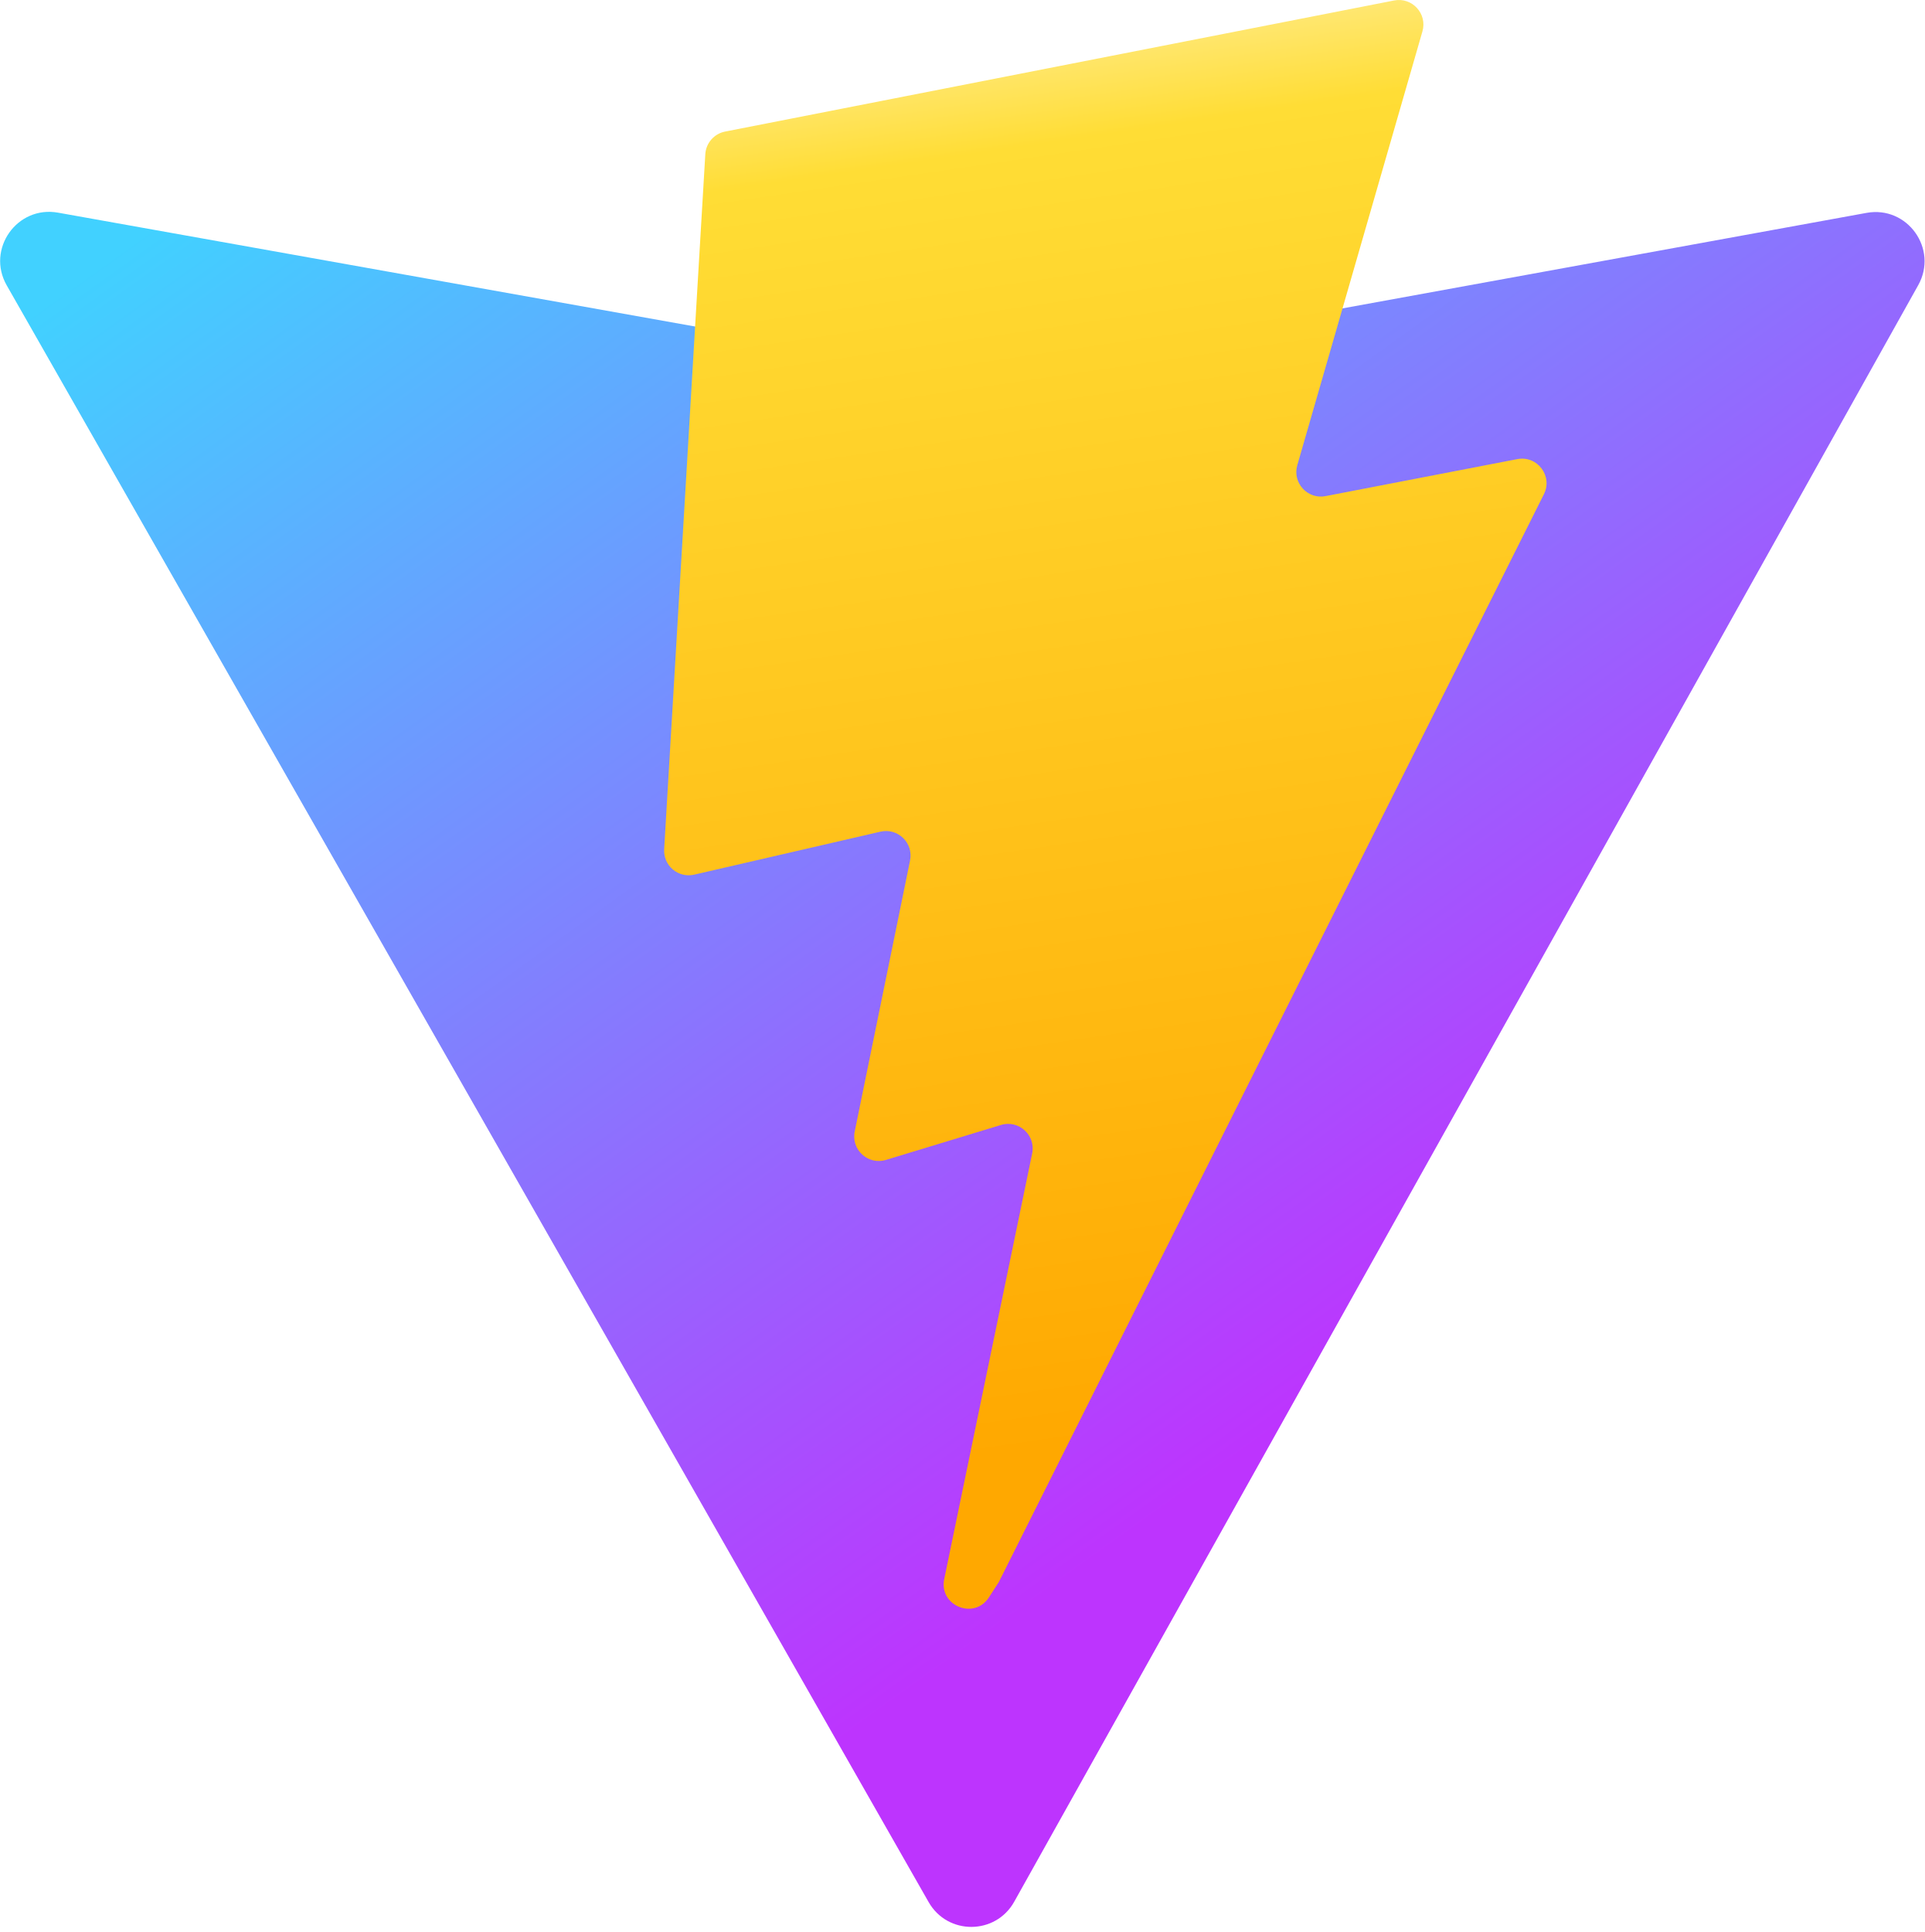
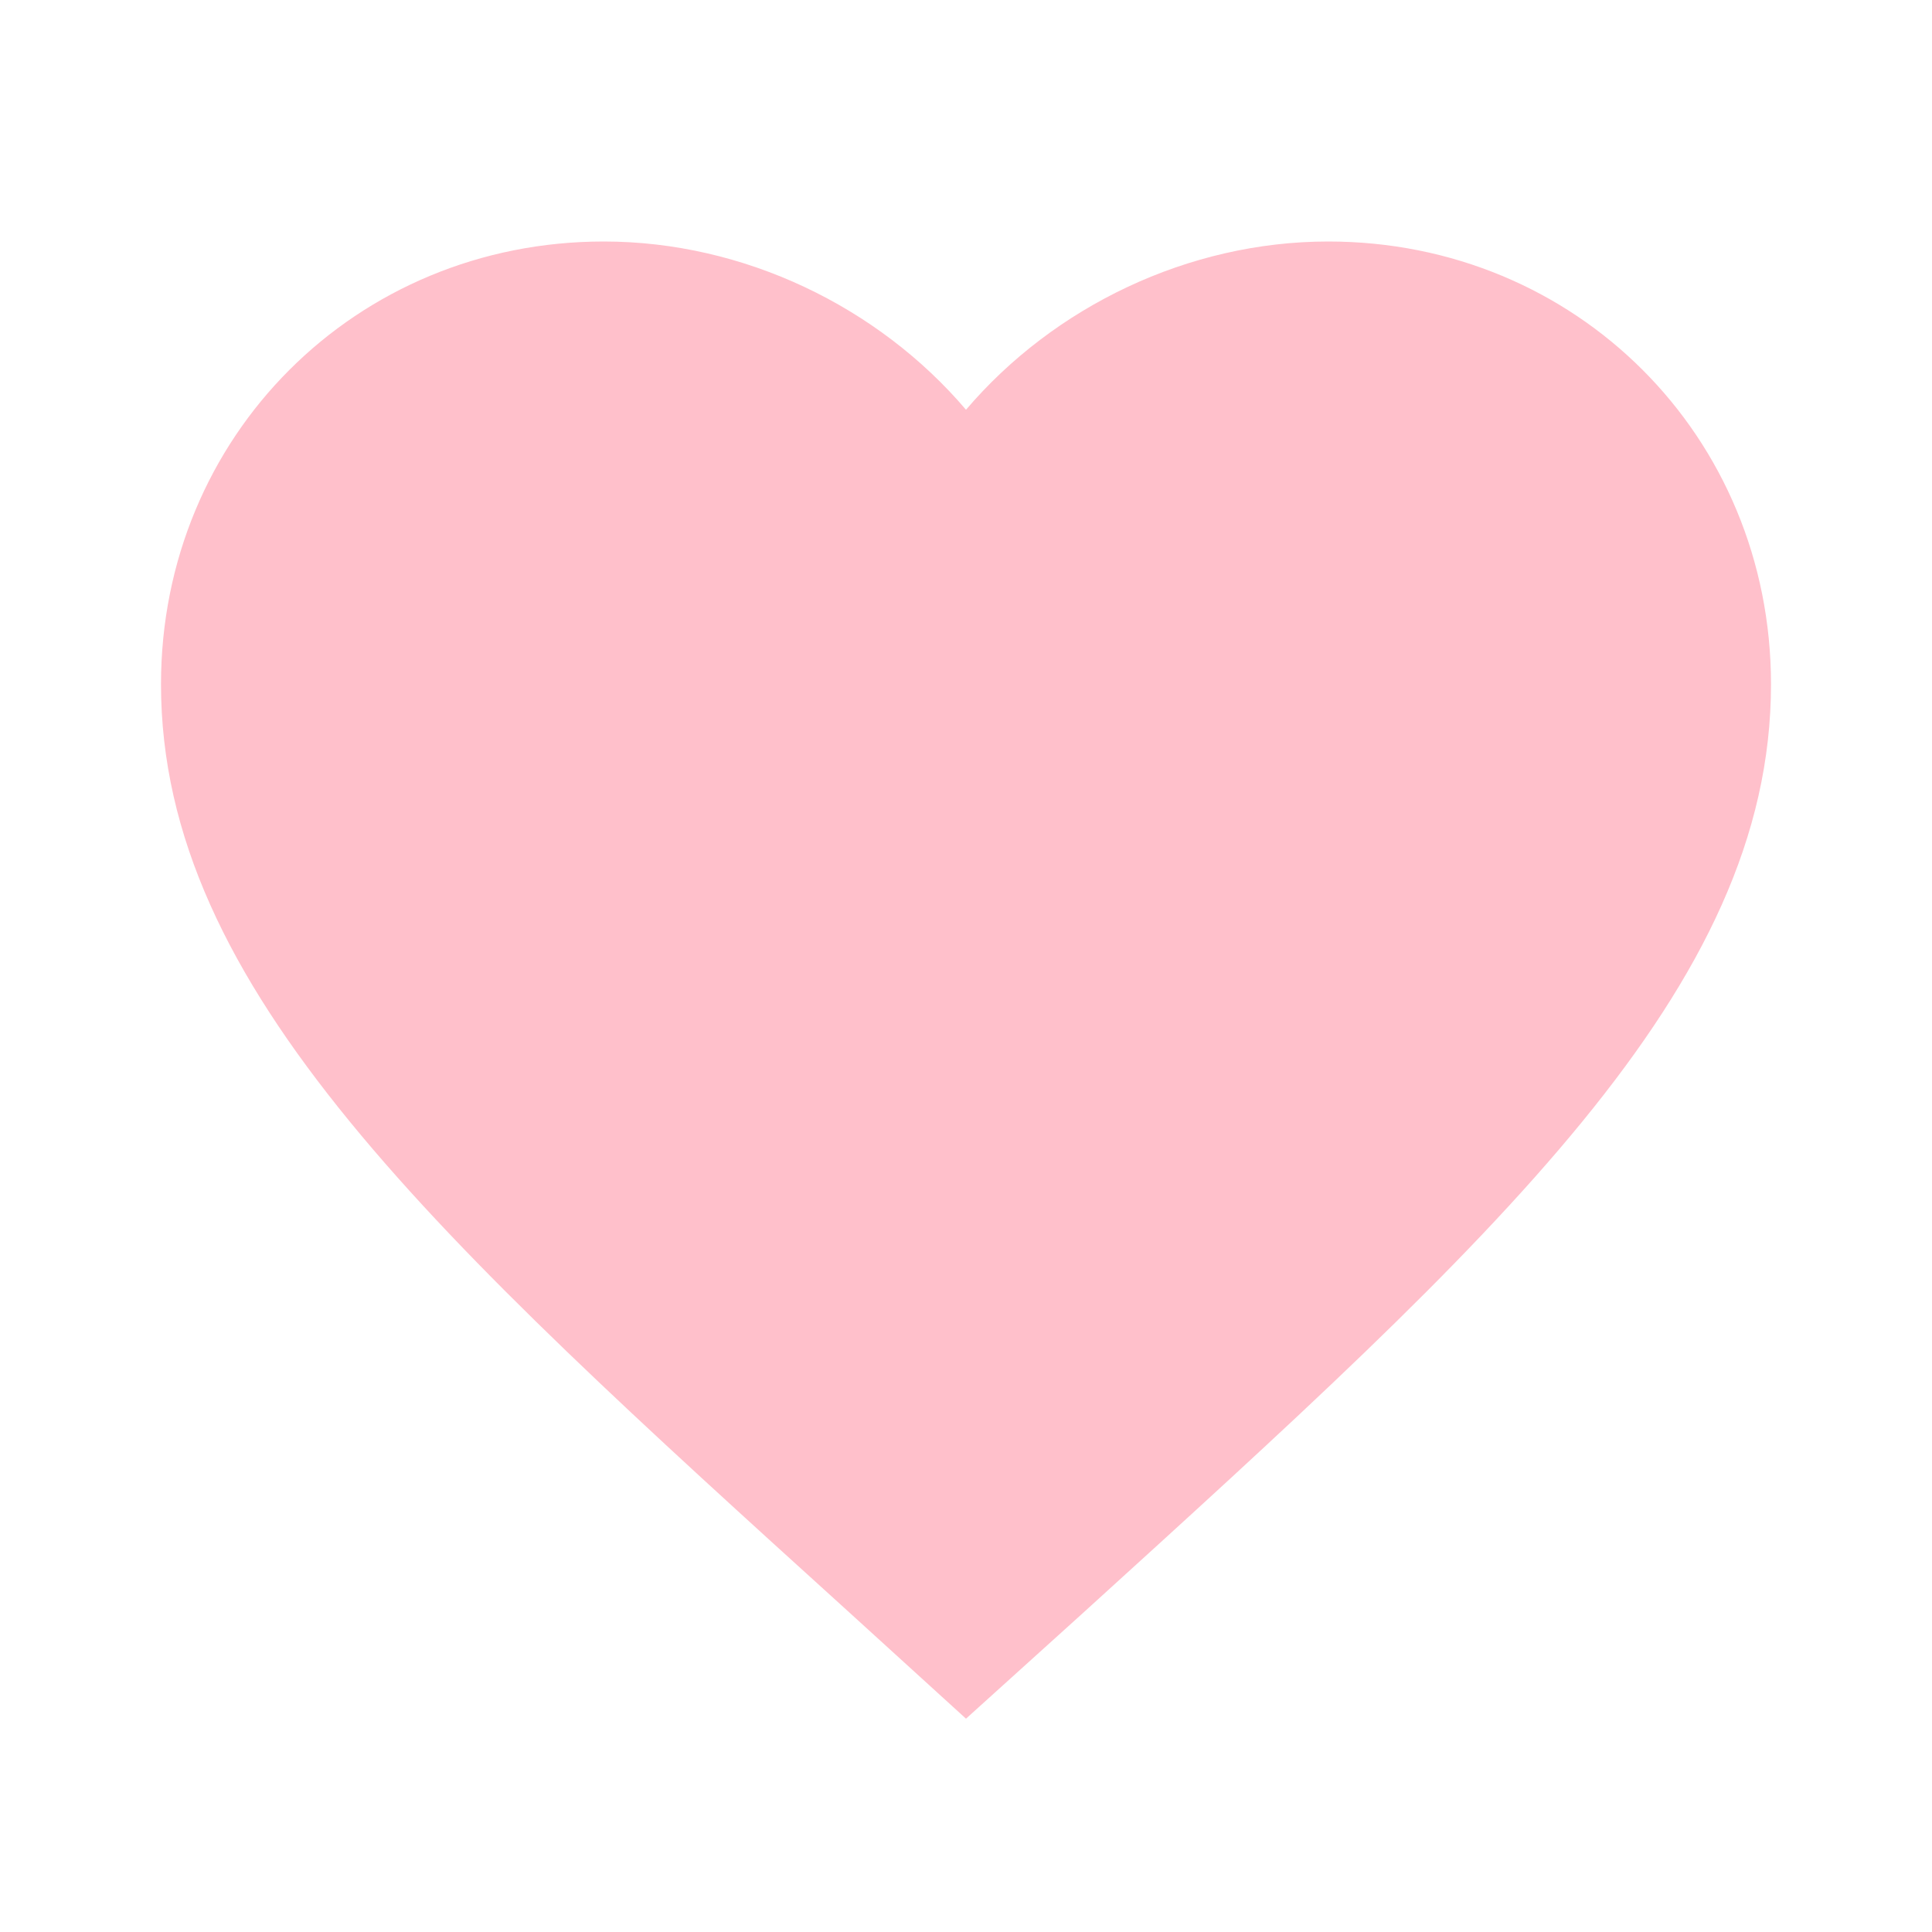
- <svg xmlns="http://www.w3.org/2000/svg" aria-hidden="true" role="img" class="iconify iconify--logos" width="31.88" height="32" preserveAspectRatio="xMidYMid meet" viewBox="0 0 256 257">
-   <defs>
-     <linearGradient id="IconifyId1813088fe1fbc01fb466" x1="-.828%" x2="57.636%" y1="7.652%" y2="78.411%">
-       <stop offset="0%" stop-color="#41D1FF" />
-       <stop offset="100%" stop-color="#BD34FE" />
-     </linearGradient>
-     <linearGradient id="IconifyId1813088fe1fbc01fb467" x1="43.376%" x2="50.316%" y1="2.242%" y2="89.03%">
-       <stop offset="0%" stop-color="#FFEA83" />
-       <stop offset="8.333%" stop-color="#FFDD35" />
-       <stop offset="100%" stop-color="#FFA800" />
-     </linearGradient>
-   </defs>
-   <path fill="url(#IconifyId1813088fe1fbc01fb466)" d="M255.153 37.938L134.897 252.976c-2.483 4.44-8.862 4.466-11.382.048L.875 37.958c-2.746-4.814 1.371-10.646 6.827-9.67l120.385 21.517a6.537 6.537 0 0 0 2.322-.004l117.867-21.483c5.438-.991 9.574 4.796 6.877 9.62Z" />
-   <path fill="url(#IconifyId1813088fe1fbc01fb467)" d="M185.432.063L96.44 17.501a3.268 3.268 0 0 0-2.634 3.014l-5.474 92.456a3.268 3.268 0 0 0 3.997 3.378l24.777-5.718c2.318-.535 4.413 1.507 3.936 3.838l-7.361 36.047c-.495 2.426 1.782 4.5 4.151 3.78l15.304-4.649c2.372-.72 4.652 1.36 4.15 3.788l-11.698 56.621c-.732 3.542 3.979 5.473 5.943 2.437l1.313-2.028l72.516-144.72c1.215-2.423-.88-5.186-3.54-4.672l-25.505 4.922c-2.396.462-4.435-1.77-3.759-4.114l16.646-57.705c.677-2.35-1.37-4.583-3.769-4.113Z" />
+ <svg xmlns="http://www.w3.org/2000/svg" viewBox="0 0 24 24" fill="pink" width="32" height="32" aria-hidden="true">
+   <path d="M12 21.35l-1.45-1.32C5.4 15.36 2 12.28 2 8.5 2 5.42 4.42 3 7.5 3c1.74 0 3.41.81 4.5 2.09C13.09 3.81 14.76 3 16.5 3 19.58 3 22 5.42 22 8.5c0 3.78-3.4 6.86-8.55 11.54L12 21.35z" />
</svg>
